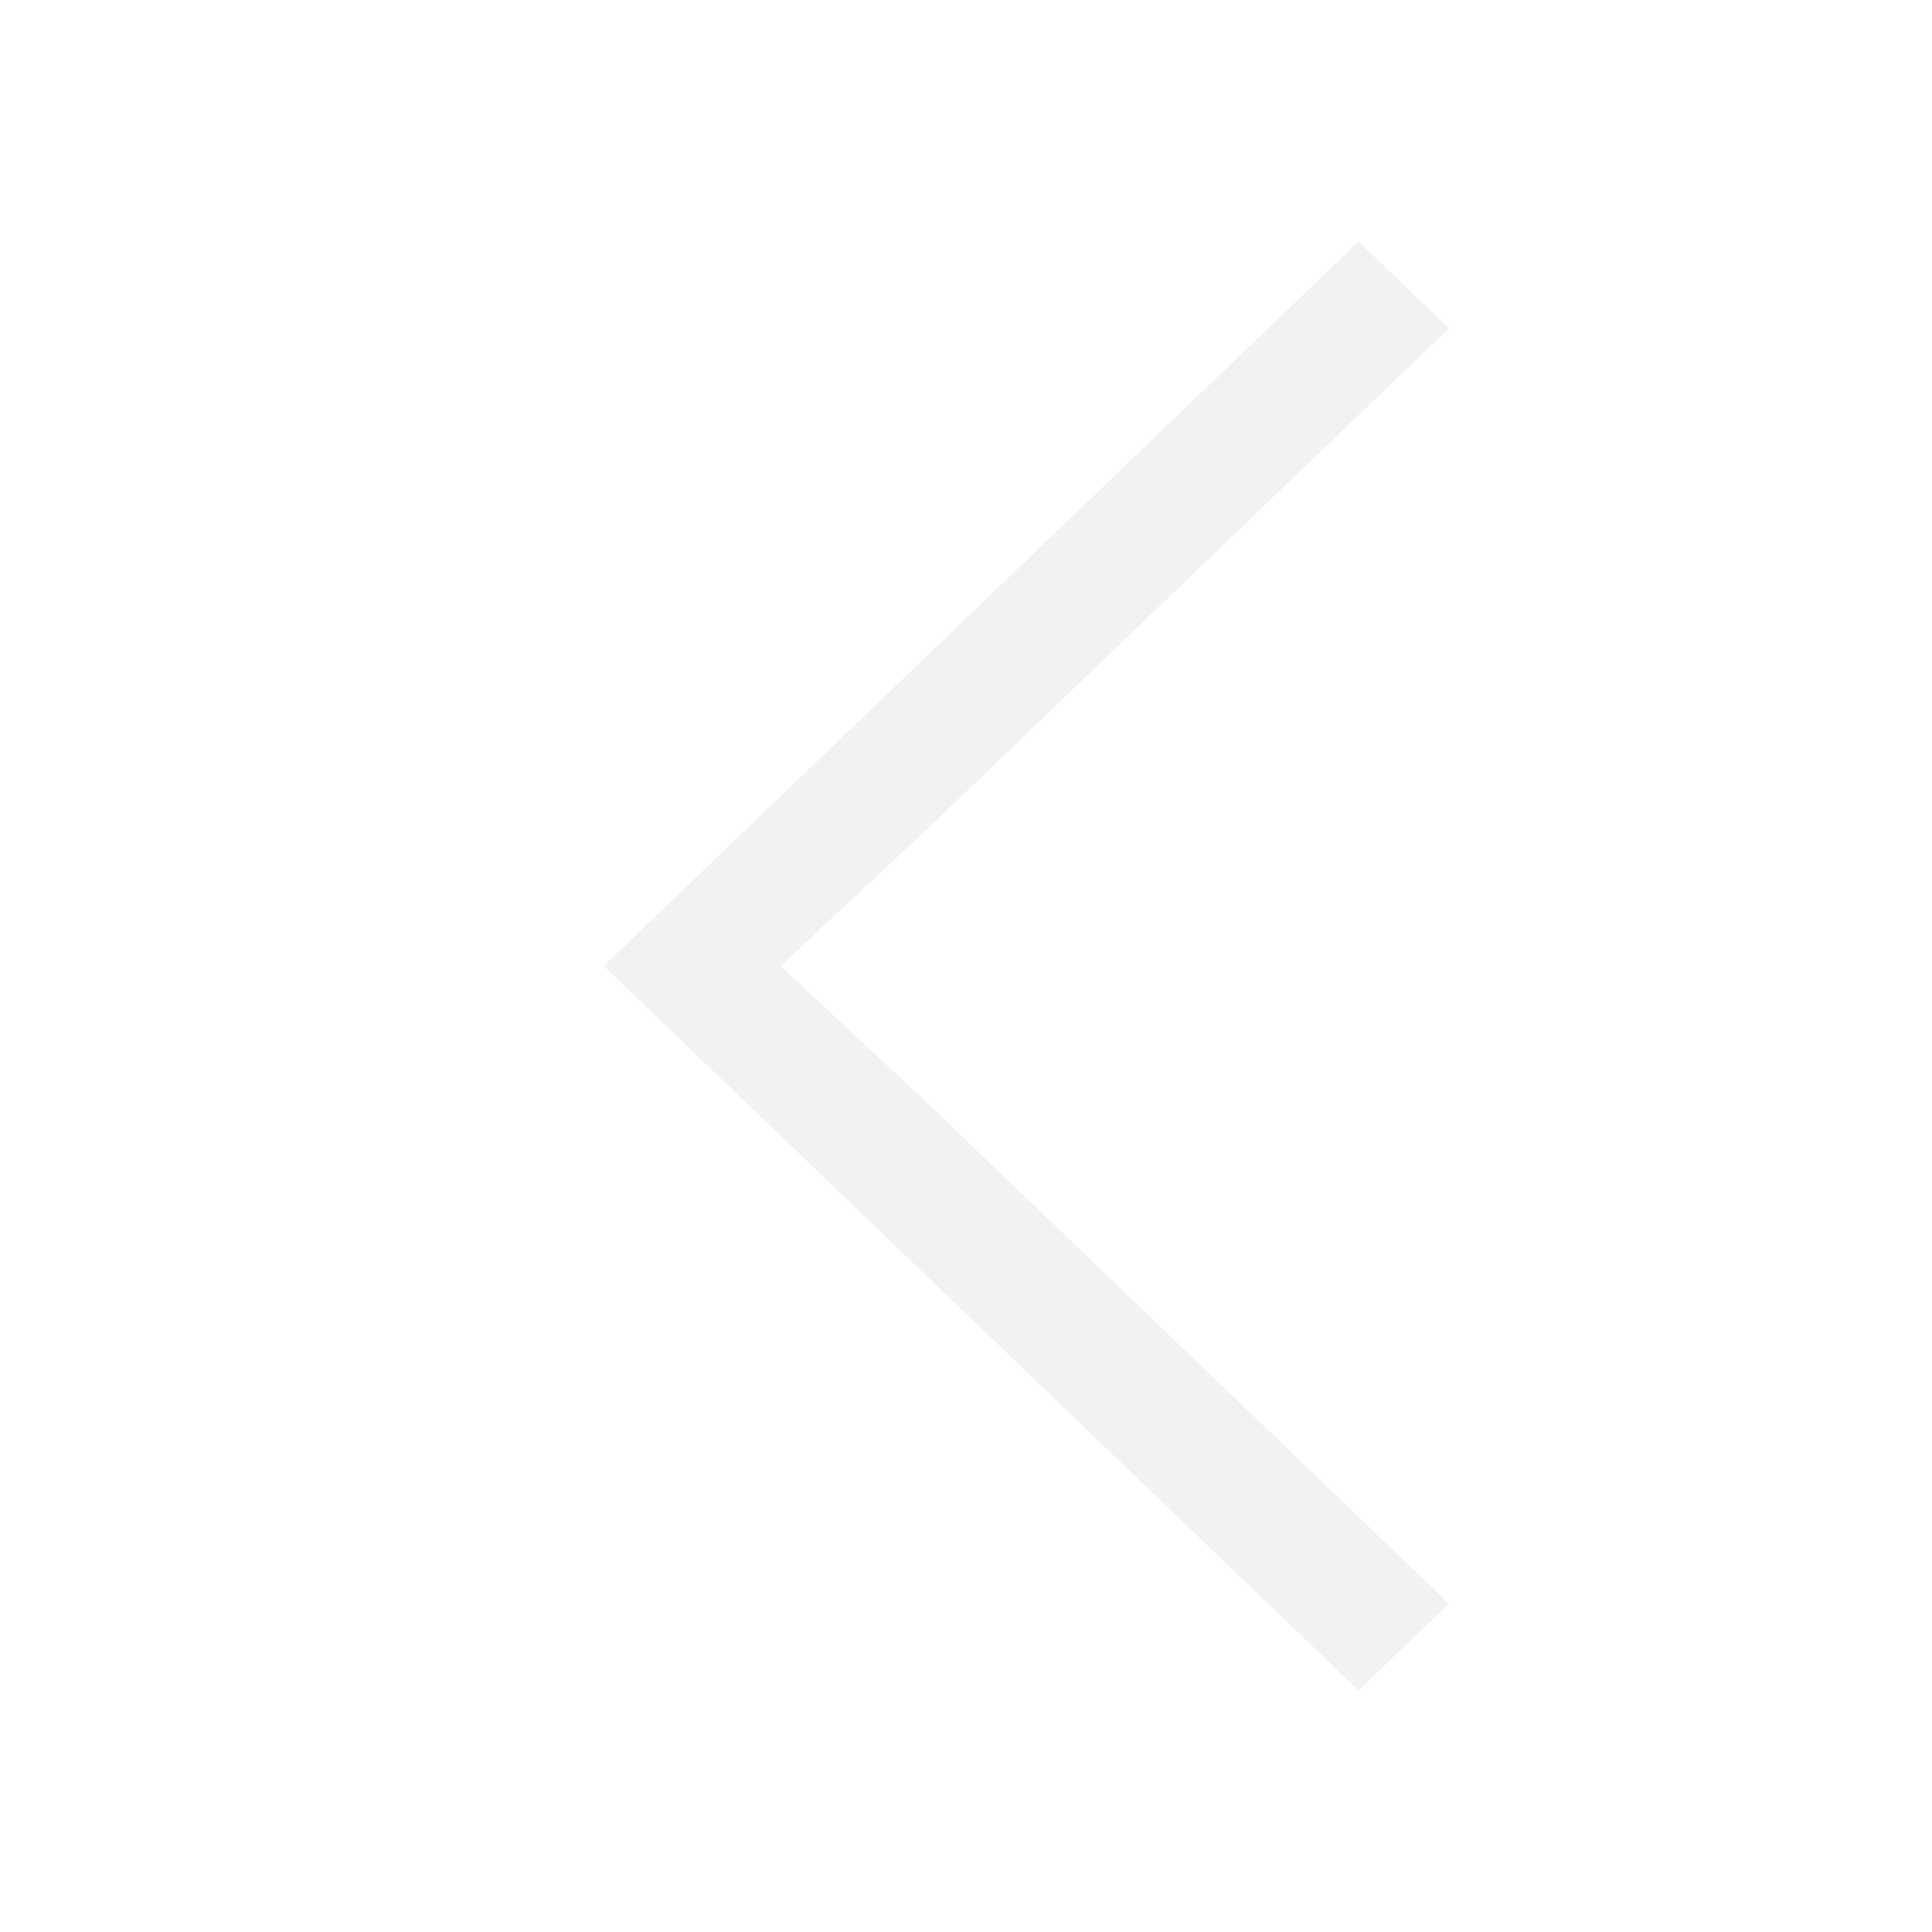
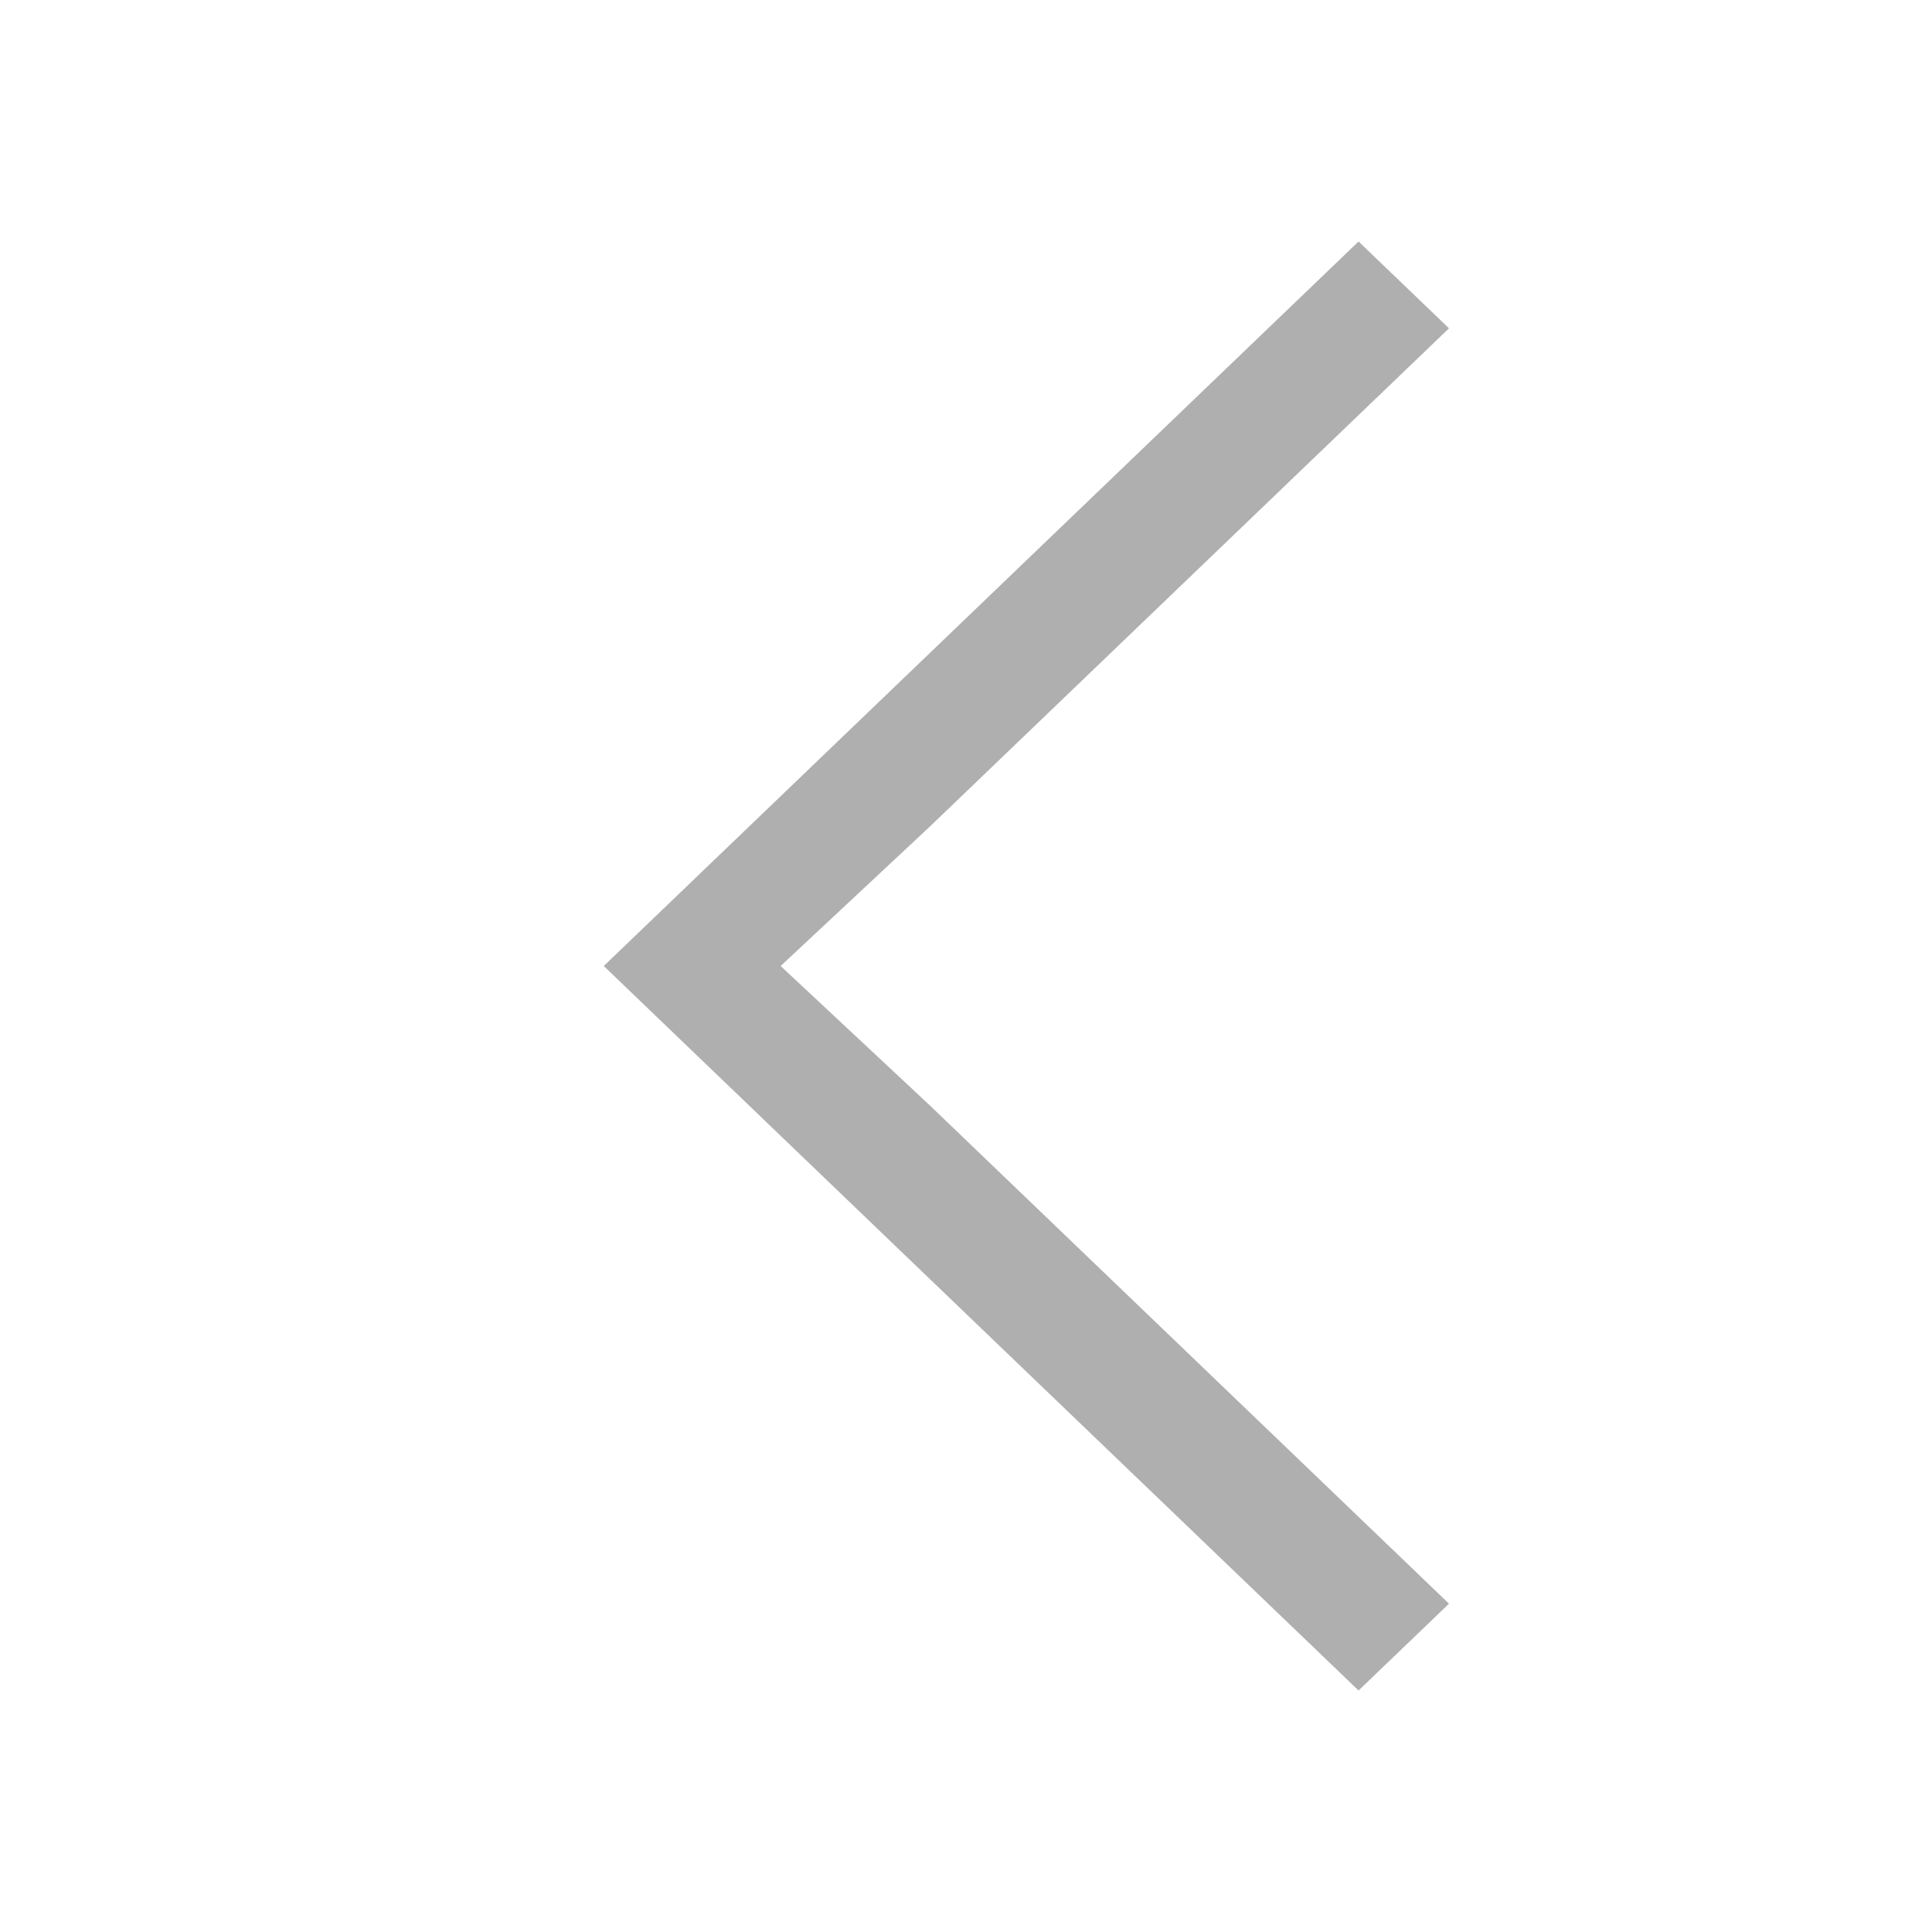
<svg xmlns="http://www.w3.org/2000/svg" viewBox="0 0 16 16">
  <defs id="defs3051">
    <style type="text/css" id="current-color-scheme">
      .ColorScheme-Text {
-         color:#f2f2f2;
+         color:#afafaf;
      }
      </style>
  </defs>
  <path style="fill:currentColor;fill-opacity:1;stroke:none" d="m5 8l6.251-6 .749.719-4.298 4.125-1.237 1.156 1.237 1.156 4.298 4.125-.749.719-4.298-4.125z" class="ColorScheme-Text" />
</svg>
